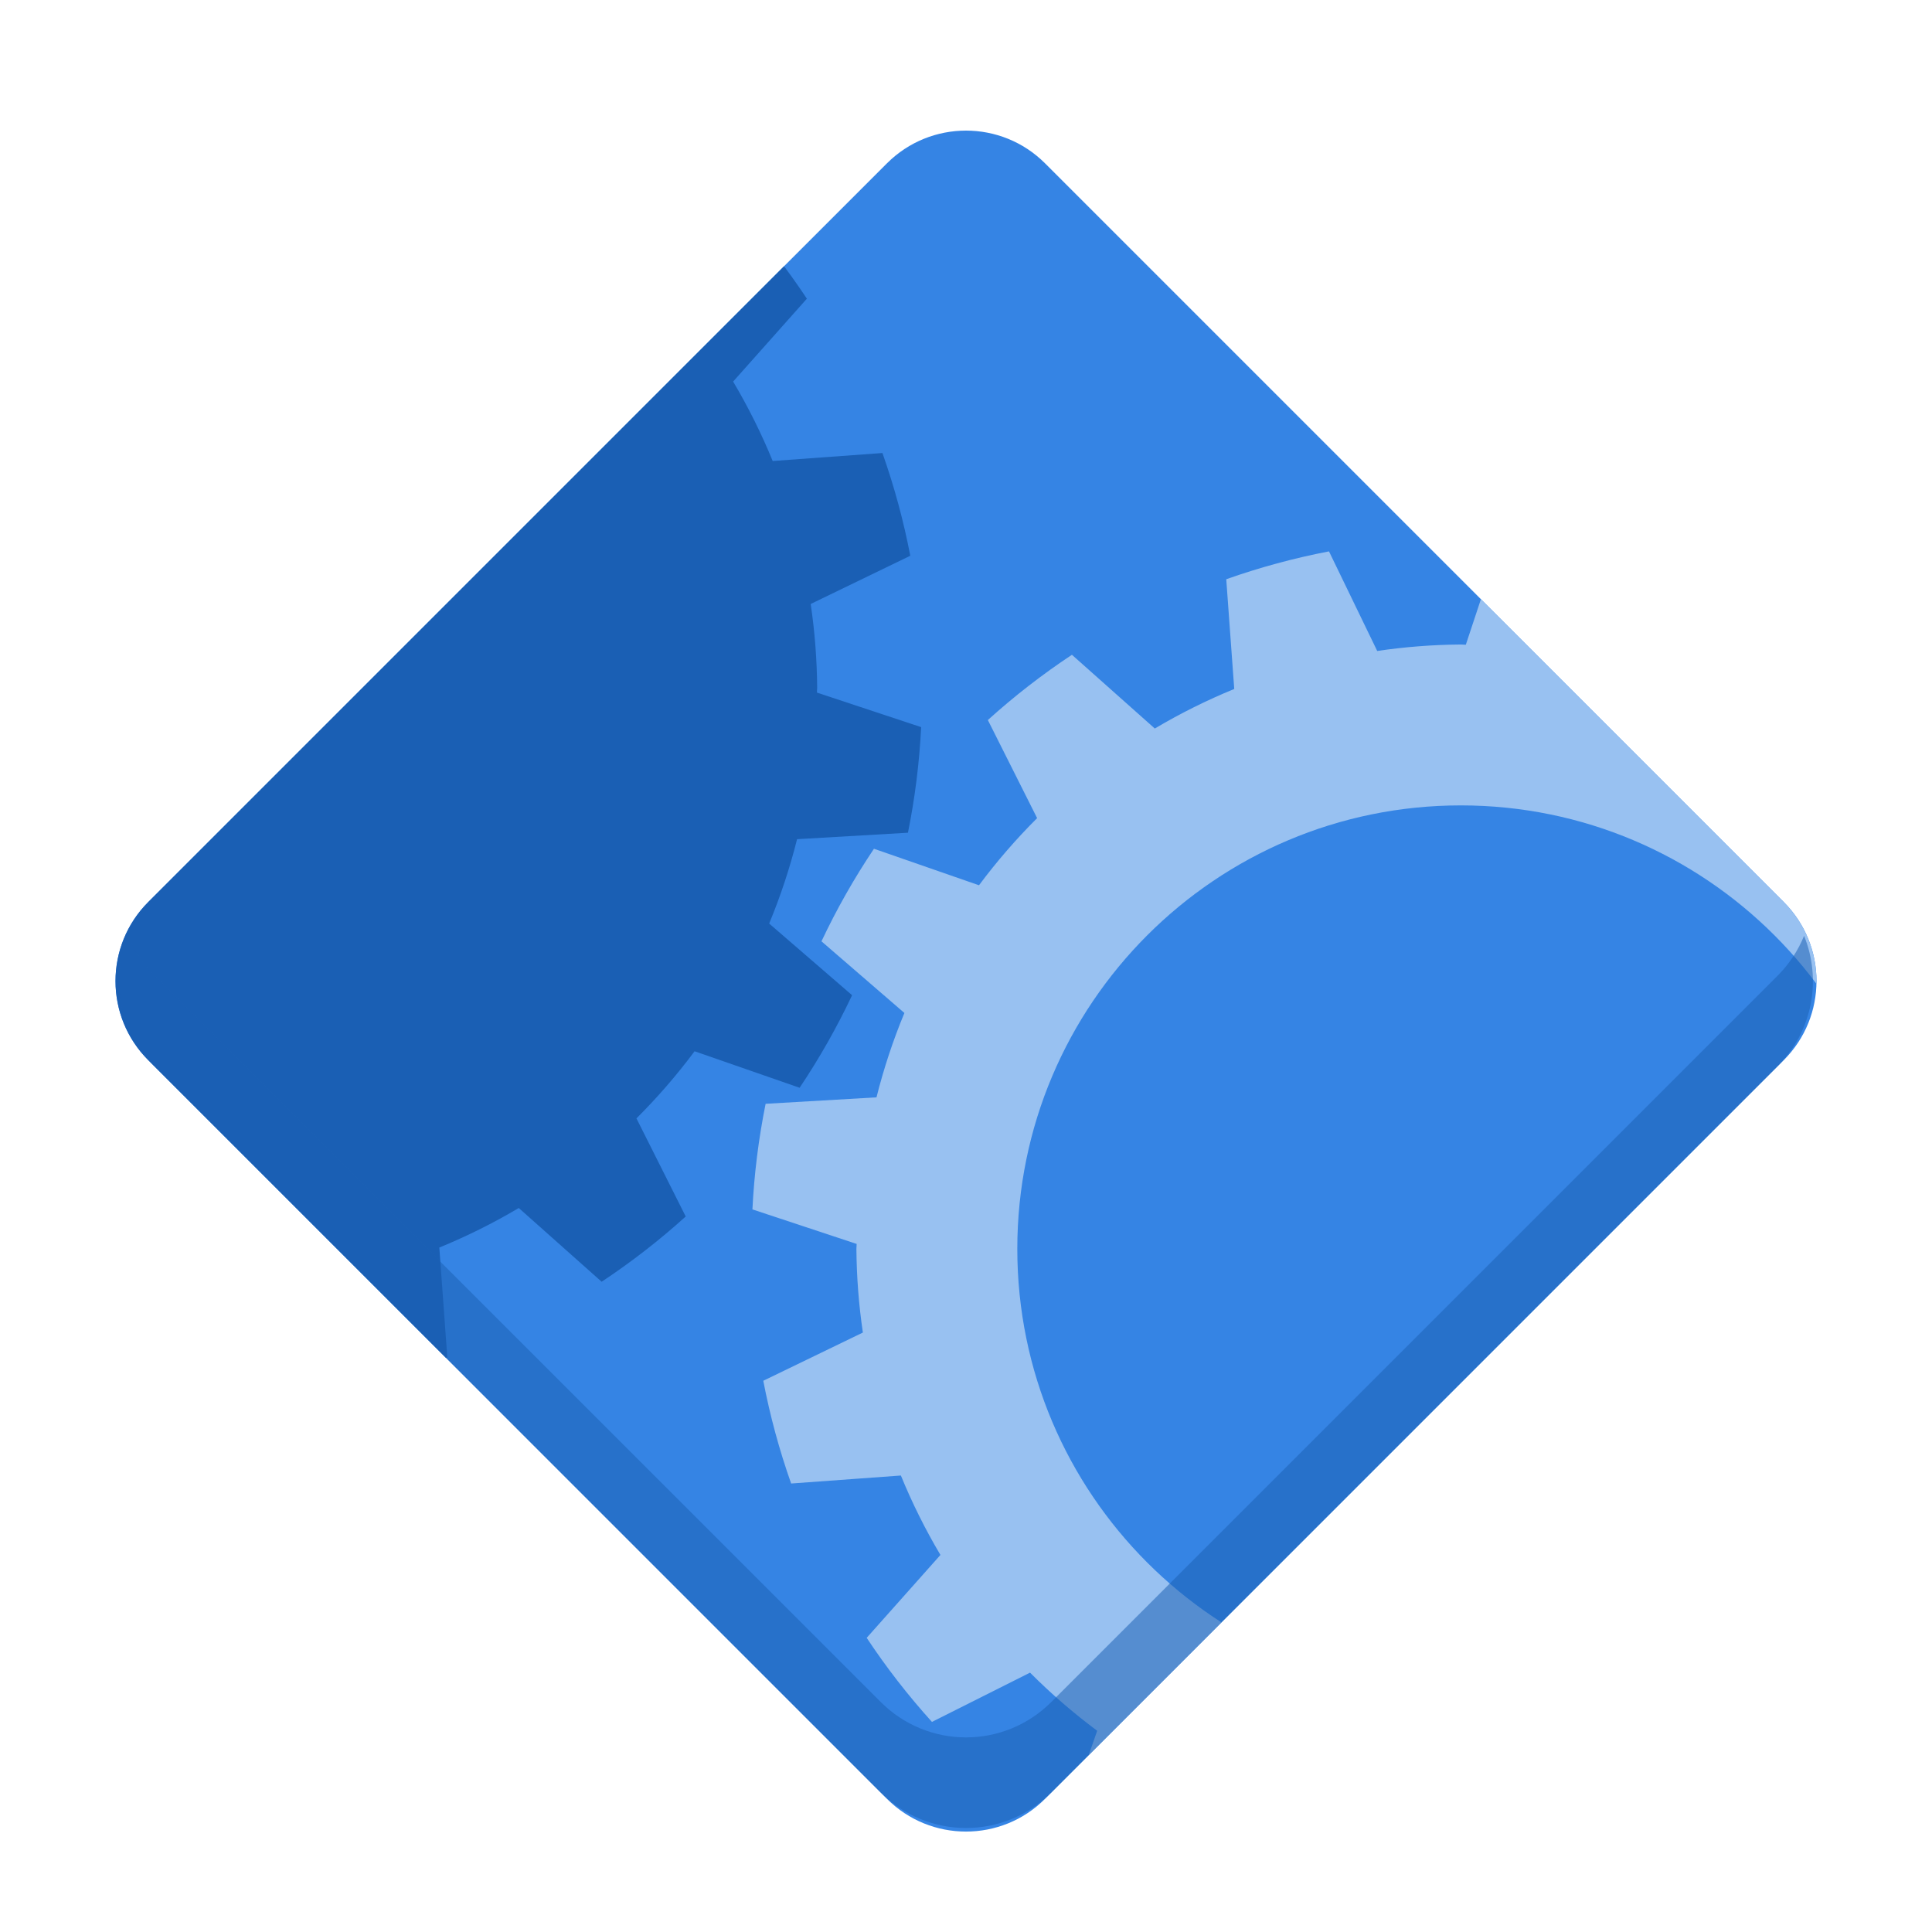
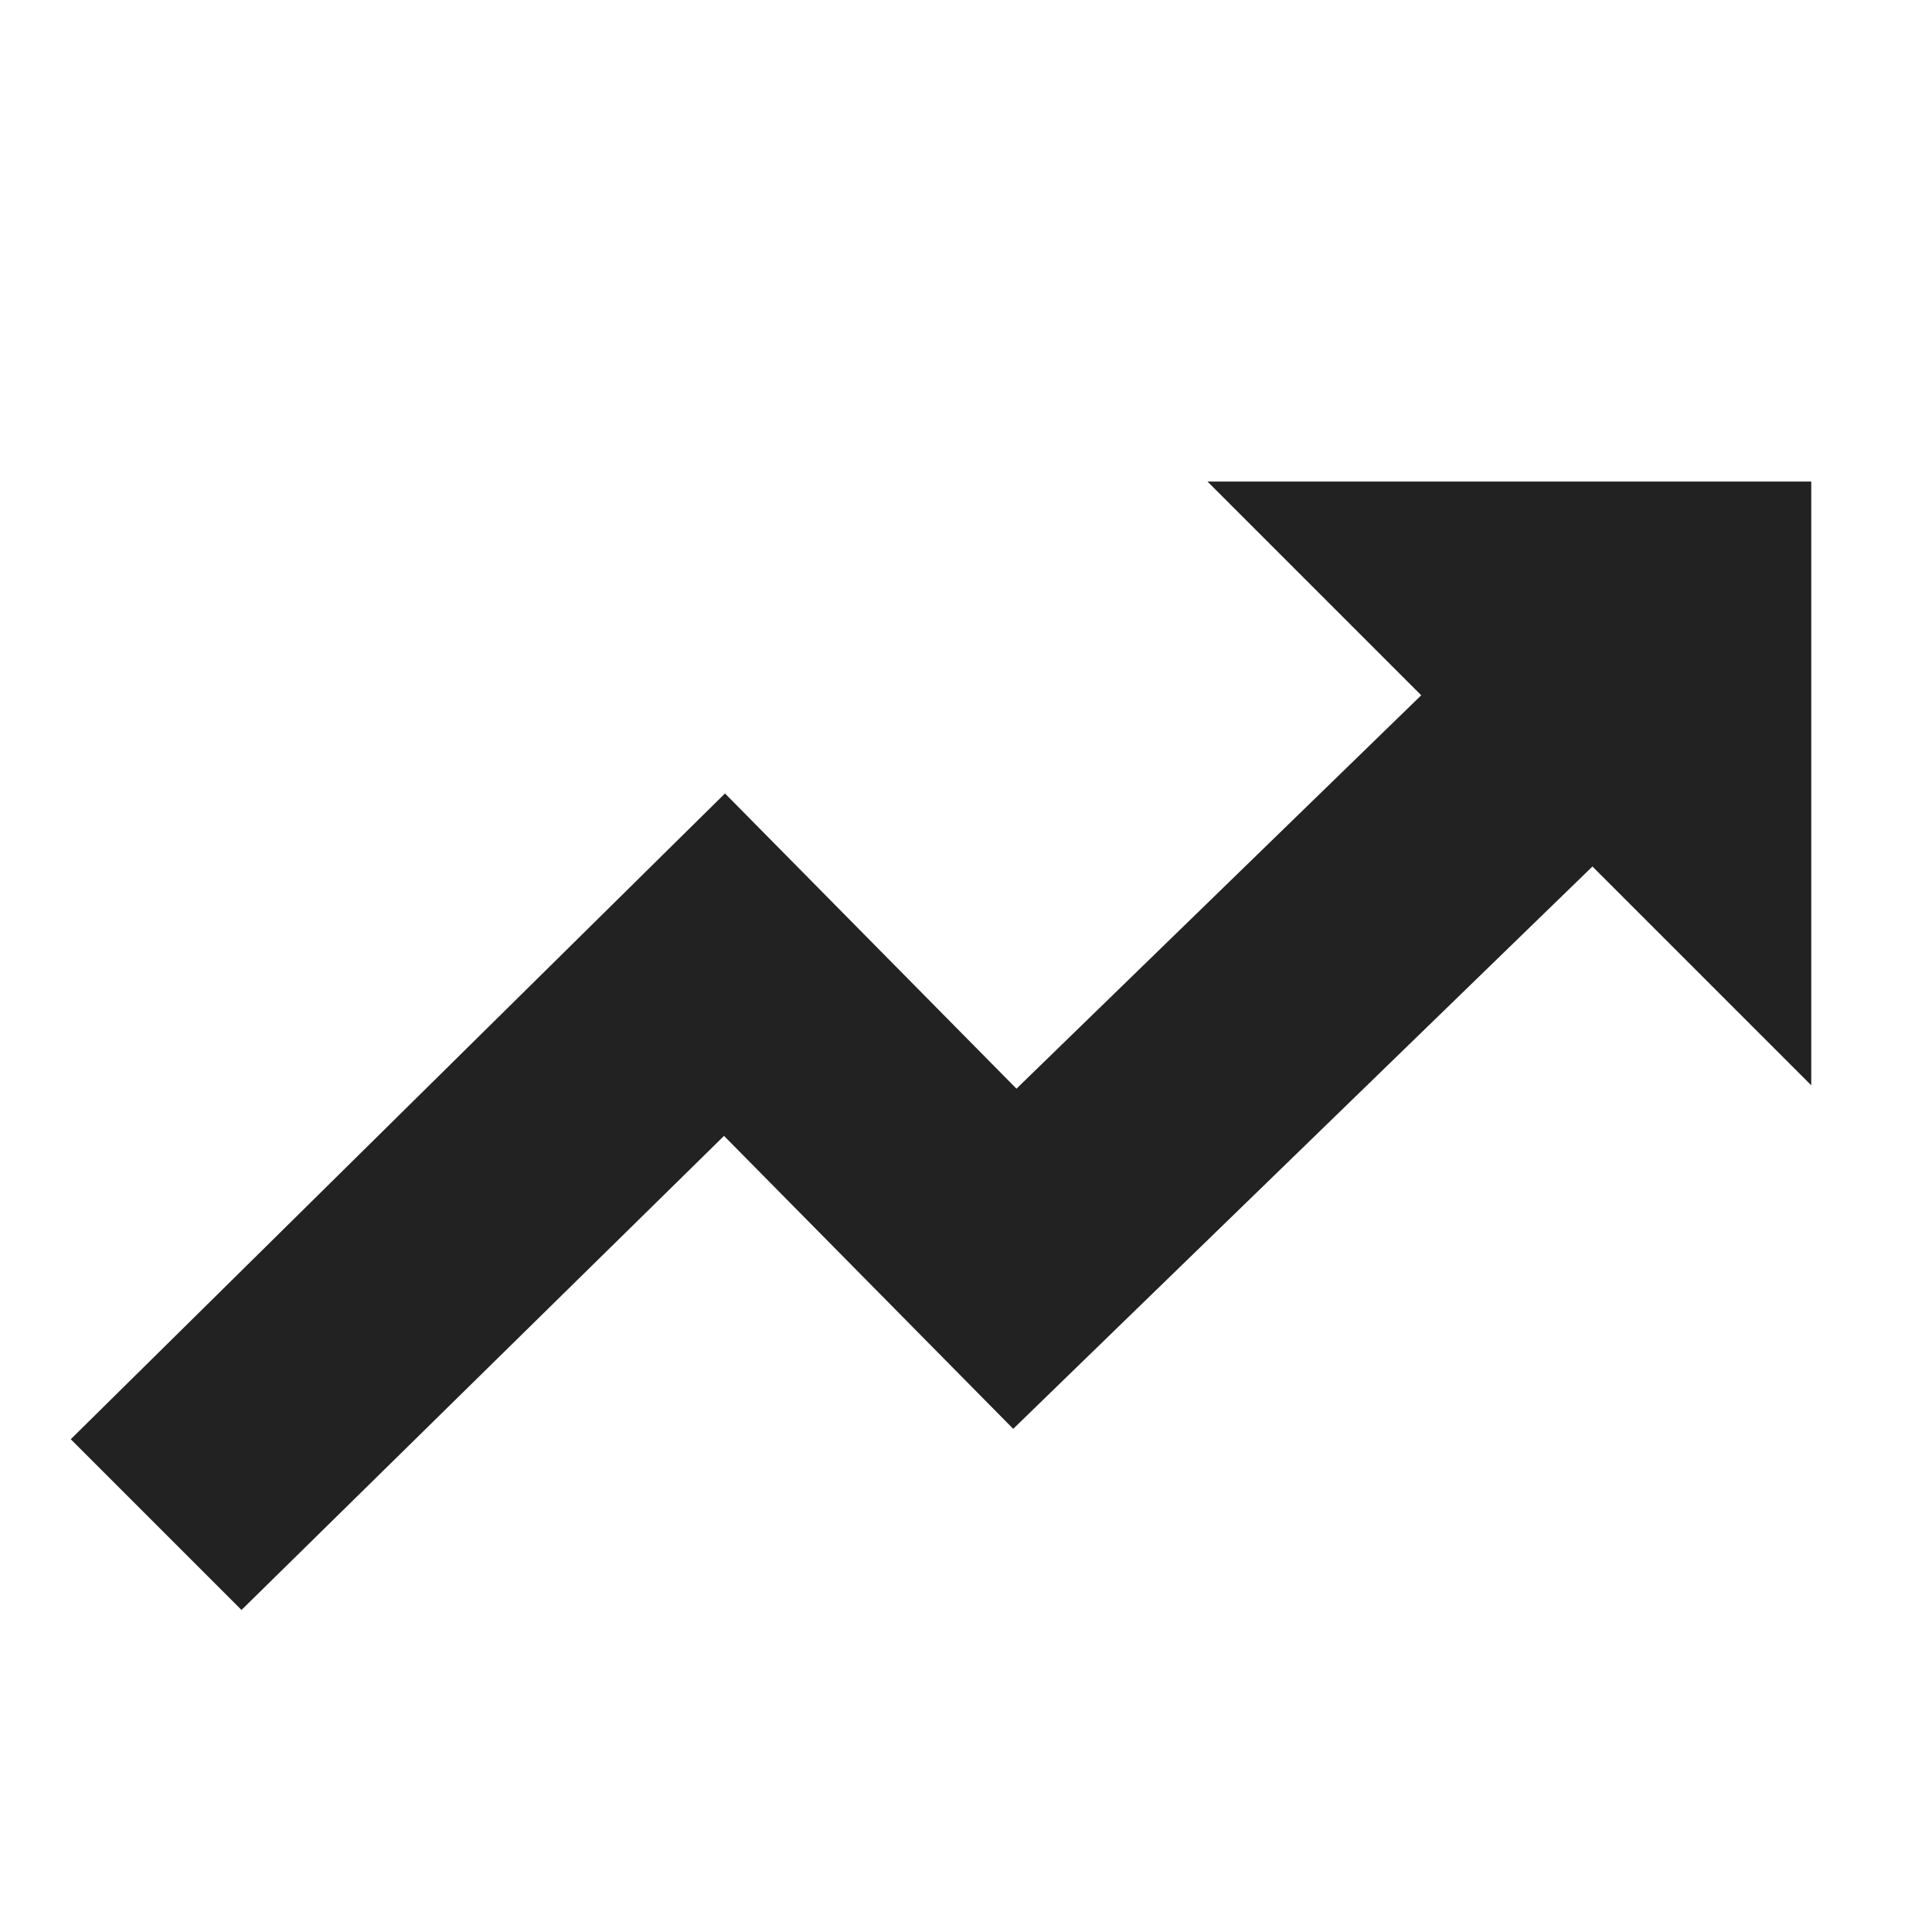
- <svg xmlns="http://www.w3.org/2000/svg" width="33.75mm" height="33.75mm" viewBox="0 0 33.75 33.75" version="1.1" id="svg974">
-   <defs id="defs968">
-     <clipPath clipPathUnits="userSpaceOnUse" id="clipPath18689">
-       <rect clip-path="none" transform="rotate(45)" ry="32" rx="32" y="123.999" x="486.037" height="362.943" width="362.943" id="rect18691" style="display:inline;opacity:1;vector-effect:none;fill:#4a86cf;fill-opacity:1;stroke:none;stroke-width:26.067;stroke-linecap:butt;stroke-linejoin:miter;stroke-miterlimit:4;stroke-dasharray:none;stroke-dashoffset:0;stroke-opacity:1;marker:none;marker-start:none;marker-mid:none;marker-end:none;paint-order:normal;enable-background:new" />
-     </clipPath>
-     <clipPath clipPathUnits="userSpaceOnUse" id="clipPath18689-3">
-       <rect clip-path="none" transform="rotate(45)" ry="32" rx="32" y="123.999" x="486.037" height="362.943" width="362.943" id="rect18691-6" style="display:inline;opacity:1;vector-effect:none;fill:#4a86cf;fill-opacity:1;stroke:none;stroke-width:26.067;stroke-linecap:butt;stroke-linejoin:miter;stroke-miterlimit:4;stroke-dasharray:none;stroke-dashoffset:0;stroke-opacity:1;marker:none;marker-start:none;marker-mid:none;marker-end:none;paint-order:normal;enable-background:new" />
-     </clipPath>
-   </defs>
-   <g id="layer1" transform="translate(-61.81982,-103.944)">
-     <g transform="matrix(0.2636723,0,0,0.2636723,61.81982,-529.397)" style="display:inline;stroke-width:0.25;enable-background:new" id="g1836">
-       <g transform="matrix(0.25,0,0,0.25,0,2295)" id="g18818" style="stroke-width:0.25">
-         <g style="stroke-width:0.27" transform="matrix(0.9260519,0,0,0.9260519,18.93073,50.87633)" id="g18590">
-           <g style="stroke-width:0.27" id="g18681" clip-path="url(#clipPath18689-3)">
-             <rect style="opacity:1;vector-effect:none;fill:#3584e4;fill-opacity:1;stroke:none;stroke-width:8.221;stroke-linecap:butt;stroke-linejoin:miter;stroke-miterlimit:4;stroke-dasharray:none;stroke-dashoffset:0;stroke-opacity:1;marker:none;marker-start:none;marker-mid:none;marker-end:none;paint-order:normal" id="rect18571" width="424" height="424" x="458.337" y="90.642" rx="10.092" ry="10.092" transform="matrix(0.6052817,0.6052817,-0.6052817,0.6052817,33.44063,99.07363)" clip-path="none" />
-             <circle style="opacity:1;vector-effect:none;fill:#f66151;fill-opacity:1;stroke:none;stroke-width:7.037;stroke-linecap:butt;stroke-linejoin:miter;stroke-miterlimit:4;stroke-dasharray:none;stroke-dashoffset:0;stroke-opacity:1;marker:none;marker-start:none;marker-mid:none;marker-end:none;paint-order:normal" id="path18706" cx="0" cy="0" r="0" transform="translate(0,-212)" />
-             <circle style="opacity:1;vector-effect:none;fill:#f66151;fill-opacity:1;stroke:none;stroke-width:7.037;stroke-linecap:butt;stroke-linejoin:miter;stroke-miterlimit:4;stroke-dasharray:none;stroke-dashoffset:0;stroke-opacity:1;marker:none;marker-start:none;marker-mid:none;marker-end:none;paint-order:normal" id="path18708" cx="0" cy="0" r="0" transform="translate(0,-212)" />
-             <path style="display:inline;opacity:1;vector-effect:none;fill:#98c1f1;fill-opacity:1;stroke:none;stroke-width:7.037;stroke-linecap:butt;stroke-linejoin:miter;stroke-miterlimit:4;stroke-dasharray:none;stroke-dashoffset:0;stroke-opacity:1;marker:none;marker-start:none;marker-mid:none;marker-end:none;paint-order:normal;enable-background:new" d="m 408.92,561.918 -9.886,29.829 a 172.971,172.971 0 0 0 -1.427,-0.071 172.971,172.971 0 0 0 -23.929,1.852 l -13.801,-28.501 a 203.293,203.293 0 0 0 -29.401,7.972 l 2.286,31.405 a 172.971,172.971 0 0 0 -22.732,11.319 l -23.718,-21.103 a 203.293,203.293 0 0 0 -24.059,18.674 l 14.099,28.073 a 172.971,172.971 0 0 0 -16.636,19.211 l -30.058,-10.448 a 203.293,203.293 0 0 0 -15.017,26.488 l 23.73,20.507 a 172.971,172.971 0 0 0 -7.985,24.143 l -31.73,1.849 a 203.293,203.293 0 0 0 -3.778,30.217 l 29.829,9.886 a 172.971,172.971 0 0 0 -0.071,1.427 172.971,172.971 0 0 0 1.852,23.929 l -28.501,13.801 a 203.293,203.293 0 0 0 7.972,29.401 l 31.405,-2.286 a 172.971,172.971 0 0 0 11.319,22.732 l -21.103,23.718 a 203.293,203.293 0 0 0 18.674,24.059 l 28.073,-14.099 a 172.971,172.971 0 0 0 19.211,16.636 l -10.448,30.058 a 203.293,203.293 0 0 0 26.488,15.017 l 20.507,-23.73 a 172.971,172.971 0 0 0 24.143,7.985 l 1.849,31.73 a 203.293,203.293 0 0 0 30.217,3.778 l 9.886,-29.829 a 172.971,172.971 0 0 0 1.427,0.071 172.971,172.971 0 0 0 23.929,-1.852 l 13.801,28.501 a 203.293,203.293 0 0 0 29.401,-7.972 l -2.286,-31.405 a 172.971,172.971 0 0 0 22.732,-11.319 l 23.718,21.103 A 203.293,203.293 0 0 0 532.96,916 l -14.099,-28.073 a 172.971,172.971 0 0 0 16.636,-19.211 l 30.058,10.448 a 203.293,203.293 0 0 0 15.017,-26.488 l -23.73,-20.507 a 172.971,172.971 0 0 0 7.985,-24.143 l 31.73,-1.849 a 203.293,203.293 0 0 0 3.778,-30.217 l -29.829,-9.886 a 172.971,172.971 0 0 0 0.071,-1.427 172.971,172.971 0 0 0 -1.852,-23.929 l 28.501,-13.801 a 203.293,203.293 0 0 0 -7.972,-29.401 l -31.405,2.286 a 172.971,172.971 0 0 0 -11.319,-22.732 l 21.103,-23.718 a 203.293,203.293 0 0 0 -18.674,-24.059 l -28.073,14.099 a 172.971,172.971 0 0 0 -19.211,-16.636 l 10.448,-30.058 A 203.293,203.293 0 0 0 485.636,581.681 l -20.507,23.73 a 172.971,172.971 0 0 0 -24.143,-7.985 l -1.849,-31.73 a 203.293,203.293 0 0 0 -30.217,-3.778 z M 397.607,637.722 A 126.926,126.926 0 0 1 524.532,764.647 126.926,126.926 0 0 1 397.607,891.572 126.926,126.926 0 0 1 270.682,764.647 126.926,126.926 0 0 1 397.607,637.722 Z" id="path18717-4" />
-             <path id="path18758" d="m 51.748,401.284 -9.886,29.829 c -0.476,-0.026 -0.951,-0.05 -1.427,-0.071 -8.01,0.062 -16.005,0.681 -23.929,1.852 L 2.706,404.392 c -9.986,1.918 -19.814,4.583 -29.401,7.972 l 2.286,31.405 c -7.844,3.211 -15.442,6.994 -22.732,11.319 l -23.718,-21.103 c -8.475,5.614 -16.518,11.857 -24.059,18.674 l 14.099,28.073 c -6.009,5.987 -11.569,12.408 -16.636,19.211 l -30.058,-10.448 c -5.661,8.442 -10.68,17.296 -15.017,26.488 l 23.73,20.507 c -3.25,7.841 -5.919,15.91 -7.985,24.143 l -31.73,1.849 c -2.013,9.964 -3.276,20.064 -3.778,30.217 l 29.829,9.886 c -0.026,0.476 -0.05,0.951 -0.071,1.427 0.062,8.01 0.681,16.005 1.852,23.929 l -28.501,13.801 c 1.918,9.986 4.583,19.814 7.972,29.401 l 31.405,-2.286 c 3.211,7.844 6.994,15.442 11.319,22.732 l -21.103,23.718 c 5.614,8.475 11.857,16.518 18.674,24.059 l 28.073,-14.099 c 5.987,6.009 12.408,11.569 19.211,16.636 l -10.448,30.058 c 8.442,5.661 17.296,10.68 26.488,15.017 l 20.507,-23.73 c 7.841,3.25 15.91,5.919 24.143,7.985 l 1.849,31.73 c 9.964,2.013 20.064,3.276 30.217,3.778 l 9.886,-29.829 c 0.476,0.026 0.951,0.05 1.427,0.071 8.01,-0.062 16.005,-0.681 23.929,-1.852 l 13.801,28.501 c 9.986,-1.918 19.814,-4.583 29.401,-7.972 l -2.286,-31.405 c 7.844,-3.211 15.442,-6.994 22.732,-11.319 l 23.718,21.103 c 8.475,-5.614 16.518,-11.857 24.059,-18.674 l -14.099,-28.073 c 6.009,-5.987 11.569,-12.408 16.636,-19.211 l 30.058,10.448 c 5.661,-8.442 10.68,-17.296 15.017,-26.488 l -23.73,-20.507 c 3.25,-7.841 5.919,-15.91 7.985,-24.143 l 31.73,-1.849 c 2.013,-9.964 3.276,-20.064 3.778,-30.217 l -29.829,-9.886 c 0.026,-0.476 0.05,-0.951 0.071,-1.427 -0.062,-8.01 -0.681,-16.005 -1.852,-23.929 l 28.501,-13.801 c -1.918,-9.986 -4.583,-19.814 -7.972,-29.401 l -31.405,2.286 c -3.211,-7.844 -6.994,-15.442 -11.319,-22.732 l 21.103,-23.718 c -5.614,-8.475 -11.857,-16.518 -18.674,-24.059 l -28.073,14.099 c -5.987,-6.009 -12.408,-11.569 -19.211,-16.636 l 10.448,-30.058 c -8.442,-5.661 -17.296,-10.68 -26.488,-15.017 l -20.507,23.73 c -7.841,-3.25 -15.91,-5.919 -24.143,-7.985 l -1.849,-31.73 c -9.964,-2.013 -20.064,-3.276 -30.217,-3.778 z" style="display:inline;opacity:1;vector-effect:none;fill:#1a5fb4;fill-opacity:1;stroke:none;stroke-width:7.037;stroke-linecap:butt;stroke-linejoin:miter;stroke-miterlimit:4;stroke-dasharray:none;stroke-dashoffset:0;stroke-opacity:1;marker:none;marker-start:none;marker-mid:none;marker-end:none;paint-order:normal;enable-background:new" />
-           </g>
-         </g>
-         <path style="display:inline;opacity:0.534;vector-effect:none;fill:#1a5fb4;fill-opacity:1;stroke:none;stroke-width:1.629;stroke-linecap:butt;stroke-linejoin:miter;stroke-miterlimit:4;stroke-dasharray:none;stroke-dashoffset:0;stroke-opacity:1;marker:none;marker-start:none;marker-mid:none;marker-end:none;paint-order:normal;enable-background:new" clip-path="none" d="m 8.477,2676 c -1.171,2.887 -0.583,6.308 1.766,8.656 l 48.102,48.102 c 3.134,3.134 8.179,3.134 11.312,0 l 48.102,-48.102 c 2.348,-2.348 2.937,-5.77 1.766,-8.656 -0.392,0.966 -0.98,1.871 -1.766,2.656 l -48.102,48.102 c -3.134,3.134 -8.179,3.134 -11.312,0 L 10.242,2678.656 C 9.457,2677.871 8.868,2676.965 8.477,2676 Z" transform="matrix(4,0,0,4,0,-10028)" id="rect18571-6" />
-       </g>
-       <rect y="2402" x="-1.5000001e-06" height="128" width="128" id="rect9125-7-2" style="display:inline;opacity:1;vector-effect:none;fill:none;fill-opacity:1;stroke:none;stroke-width:1.25;stroke-linecap:butt;stroke-linejoin:miter;stroke-miterlimit:4;stroke-dasharray:none;stroke-dashoffset:0;stroke-opacity:1;marker:none;marker-start:none;marker-mid:none;marker-end:none;paint-order:normal;enable-background:new" />
-     </g>
+ <svg xmlns="http://www.w3.org/2000/svg" height="16px" viewBox="0 0 16 16" width="16px">
+   <g fill="#222222">
+     <path d="m 13.301 4.27 l -4.883 4.746 l -2.414 -2.445 l -5.418 5.348 l 1.414 1.414 l 3.996 -3.926 l 2.395 2.426 l 6.309 -6.125 z m 0 0" />
+     <path d="m 10 3.988 h 5 v 5 z m 0 0" />
  </g>
</svg>
